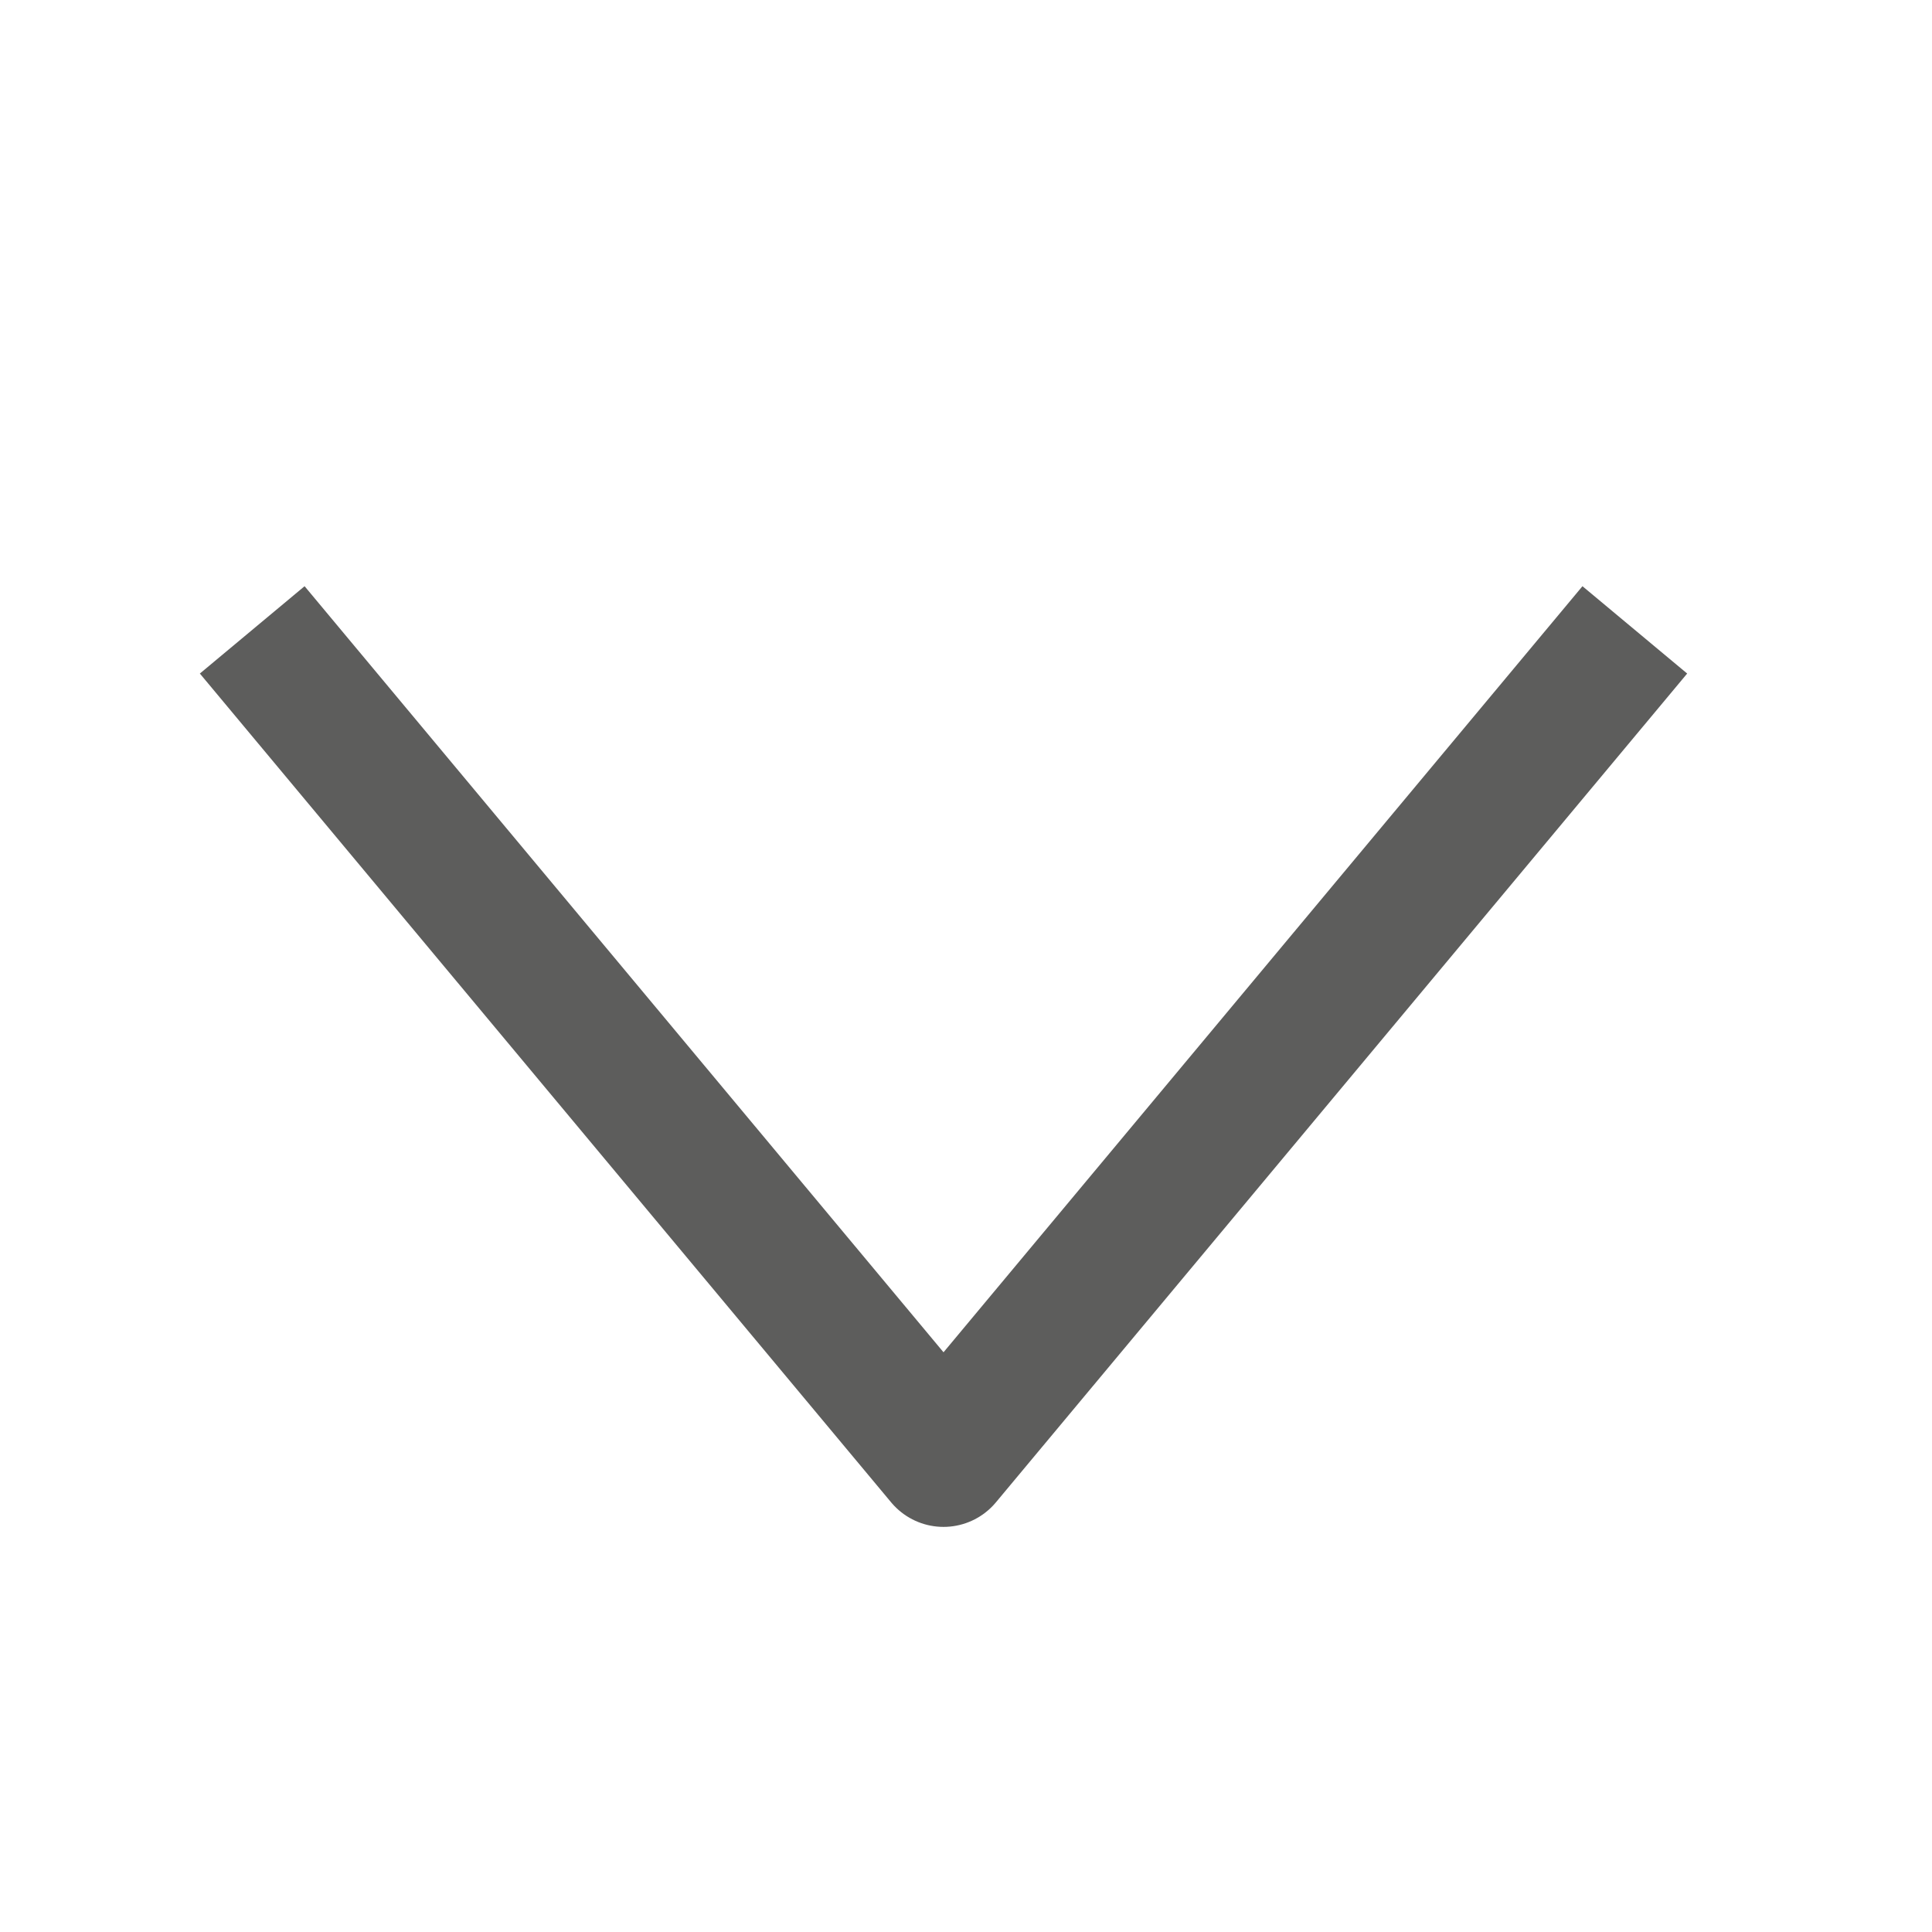
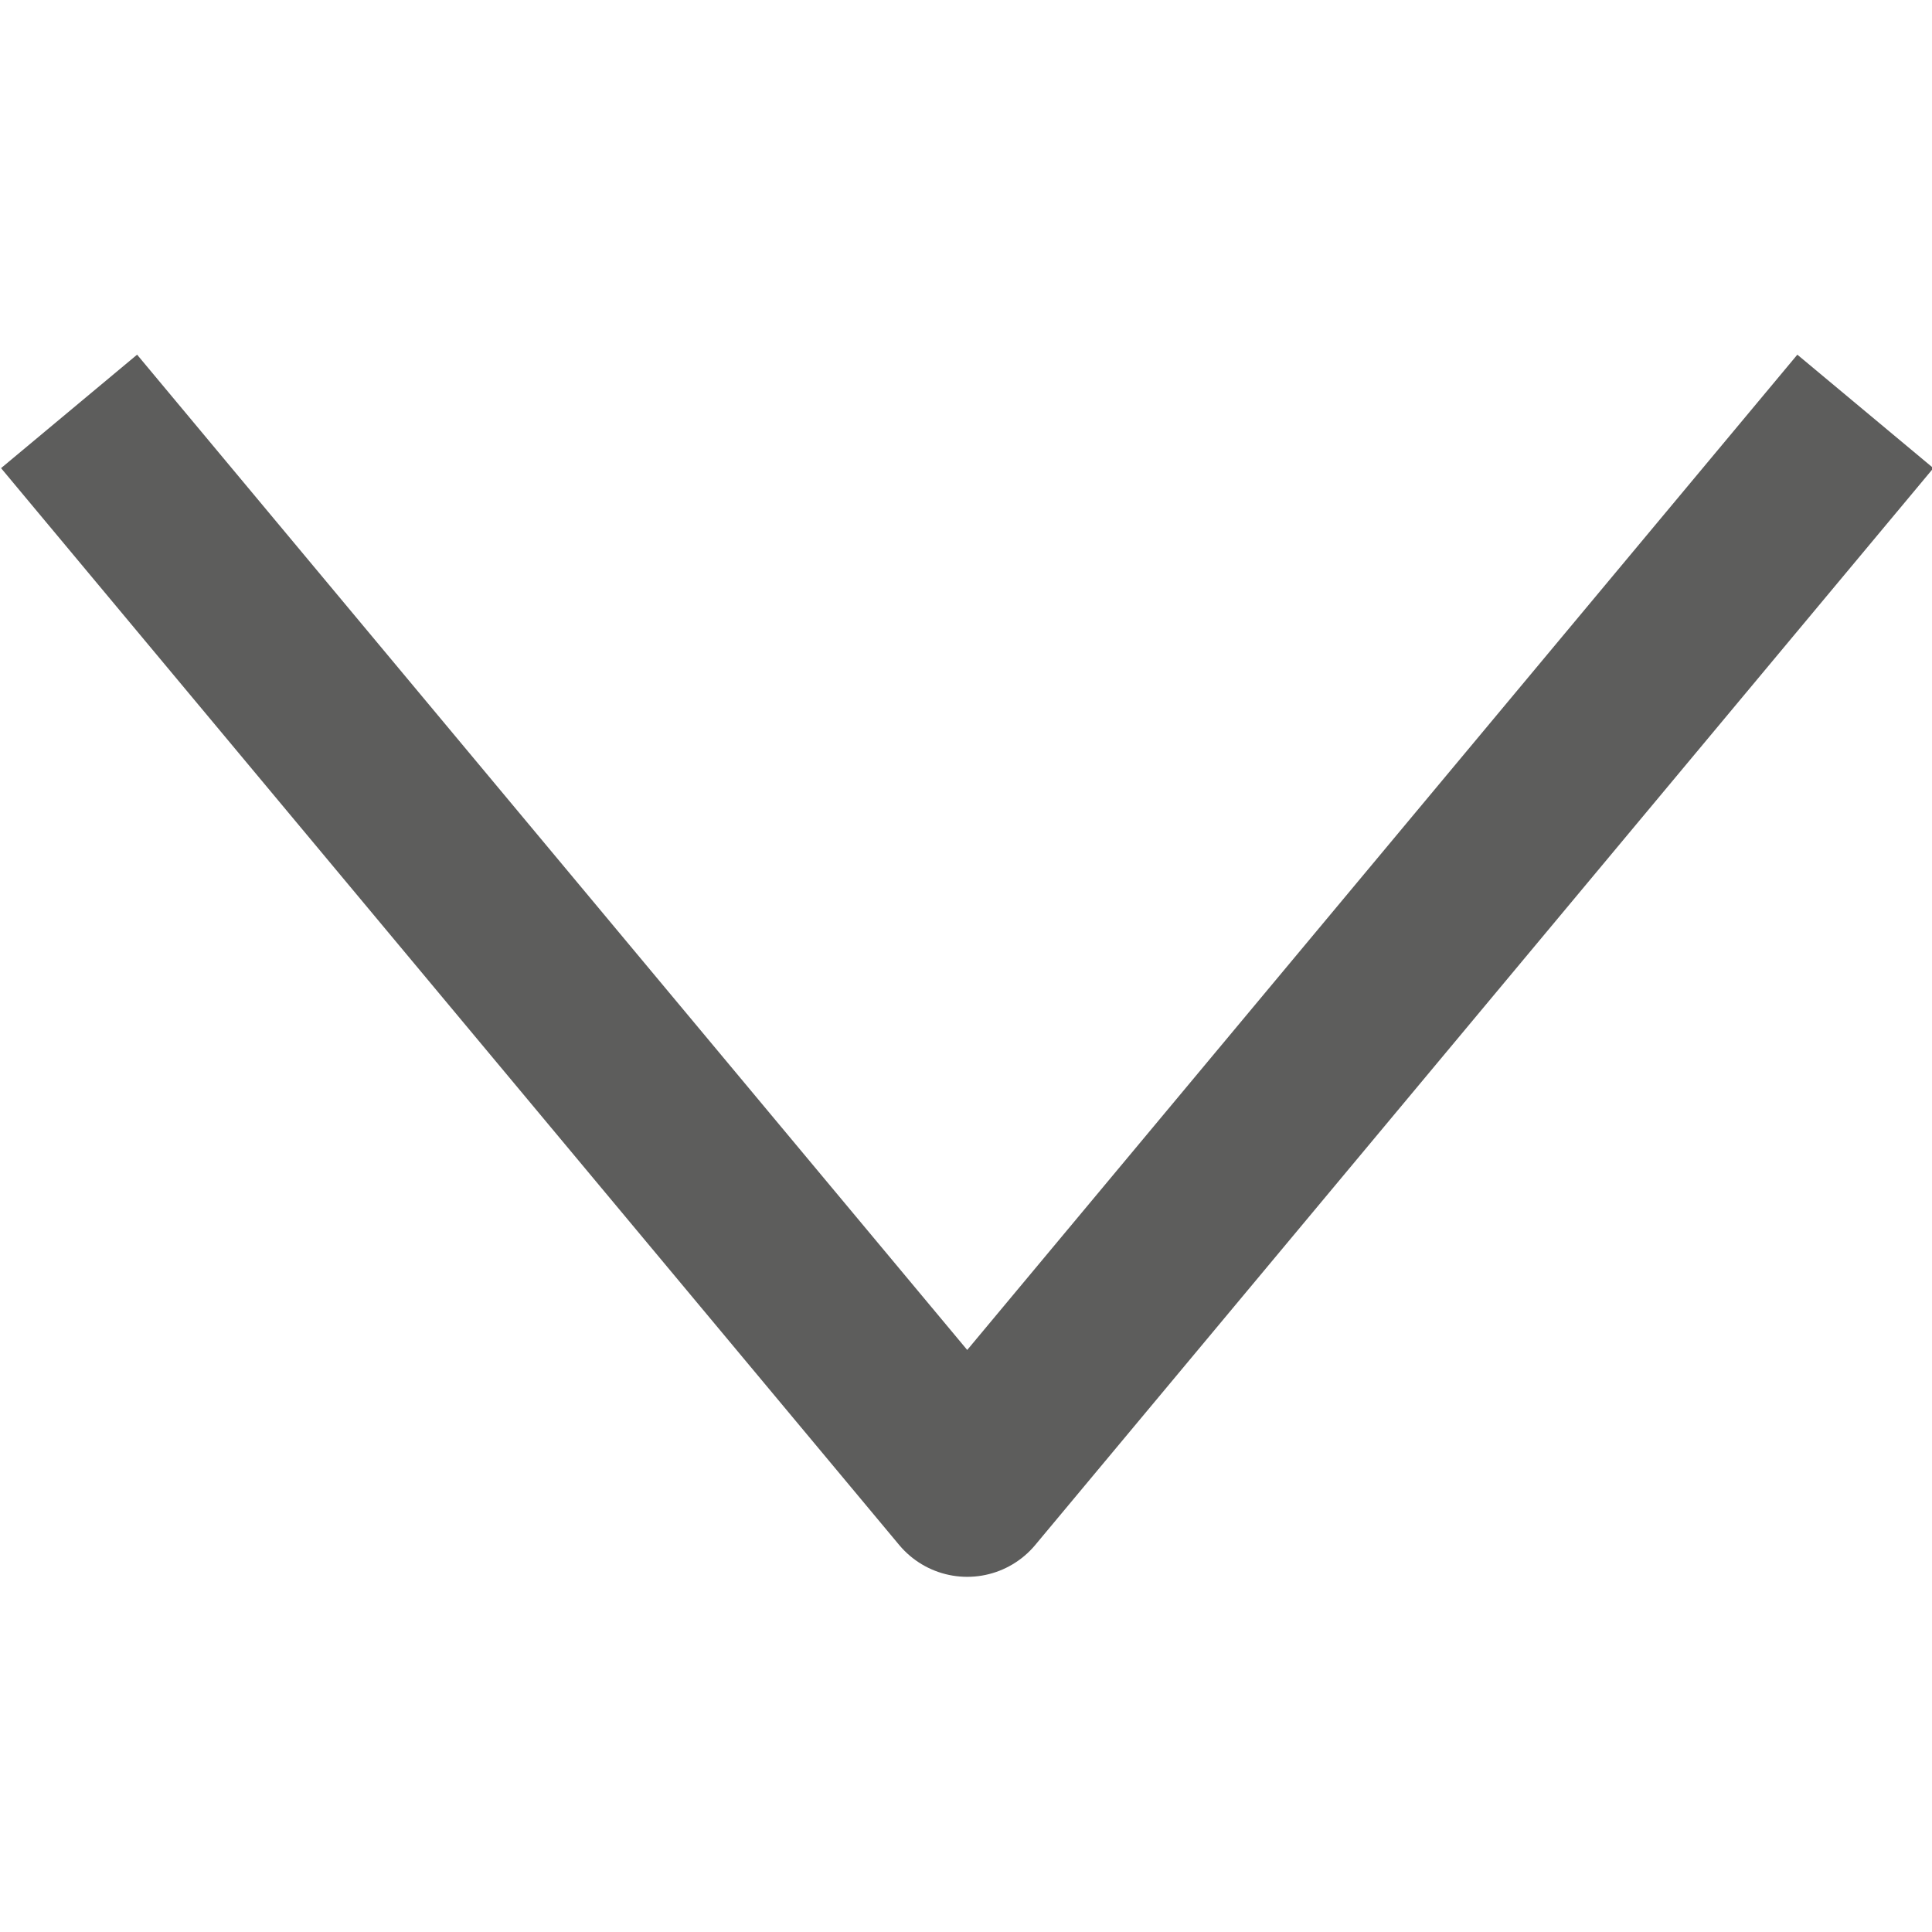
- <svg xmlns="http://www.w3.org/2000/svg" width="33" height="33" viewBox="0 0 33 33" fill="none">
+ <svg xmlns="http://www.w3.org/2000/svg" width="33" height="33" viewBox="3.4 10 25.4 16.1" fill="none">
  <path d="M5.054 11.653L16.116 24.916L27.178 11.653" stroke="#5D5D5C" stroke-width="2.329" stroke-linecap="square" stroke-linejoin="round" />
</svg>
